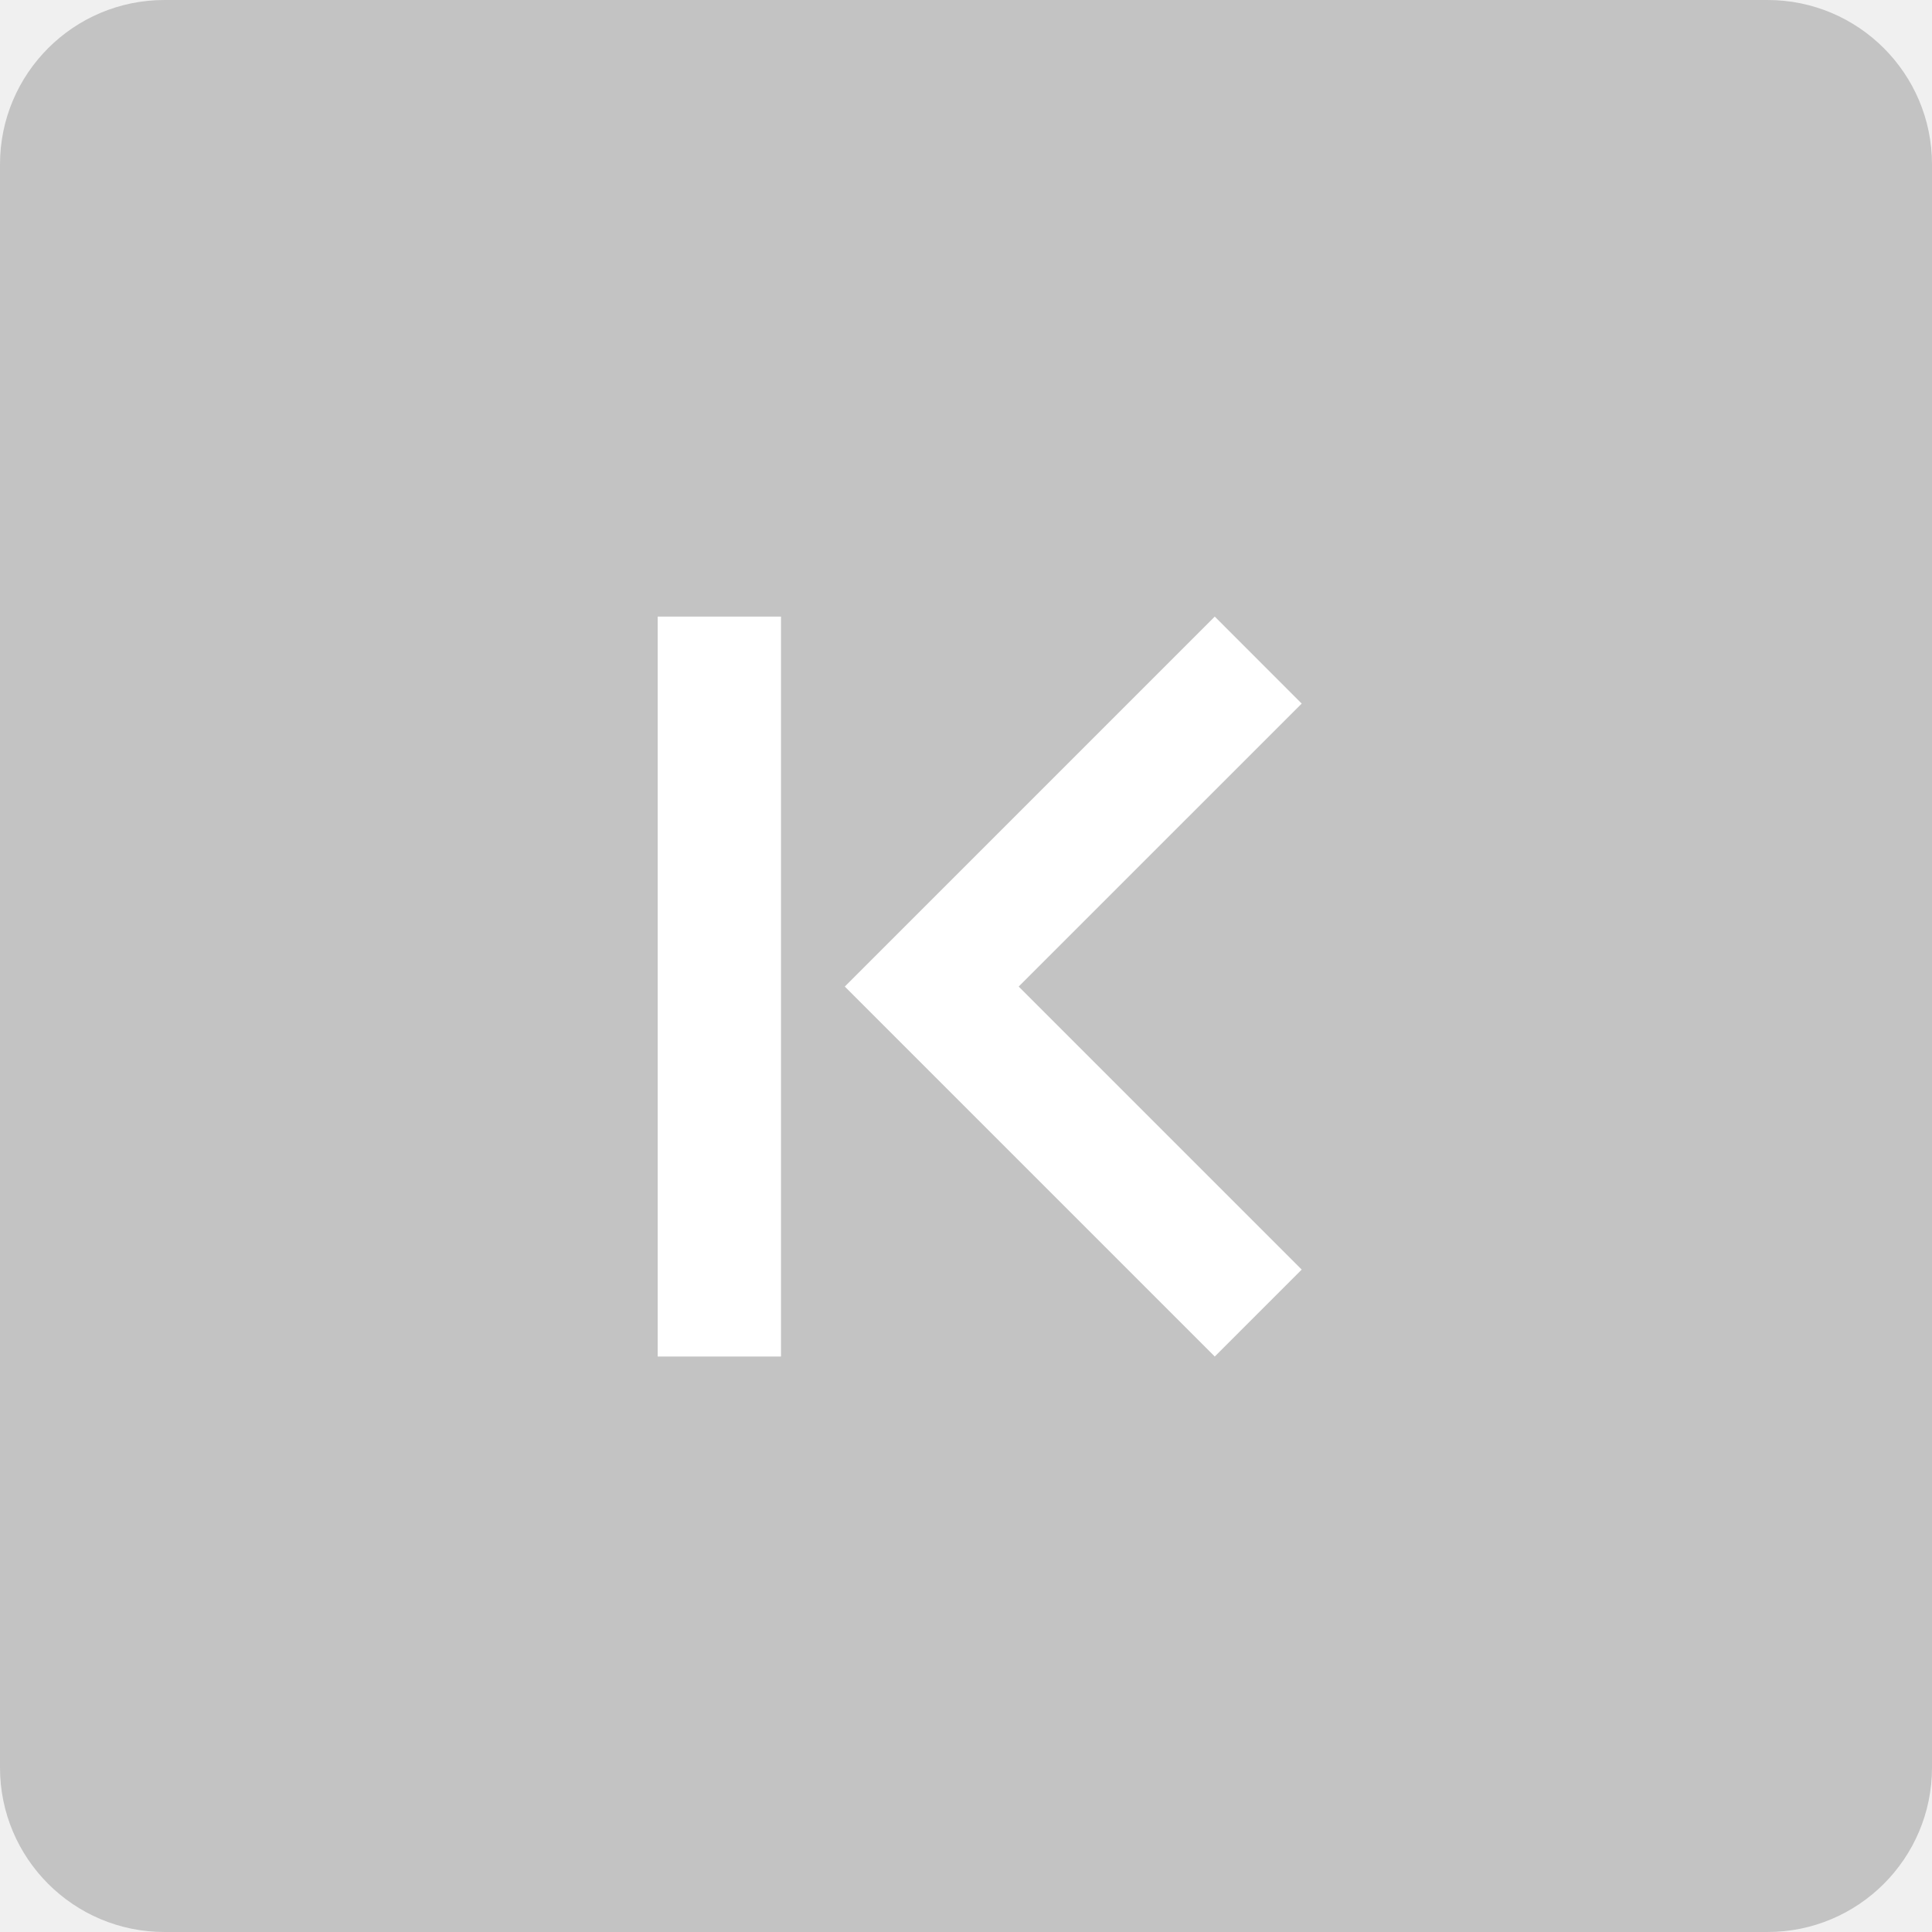
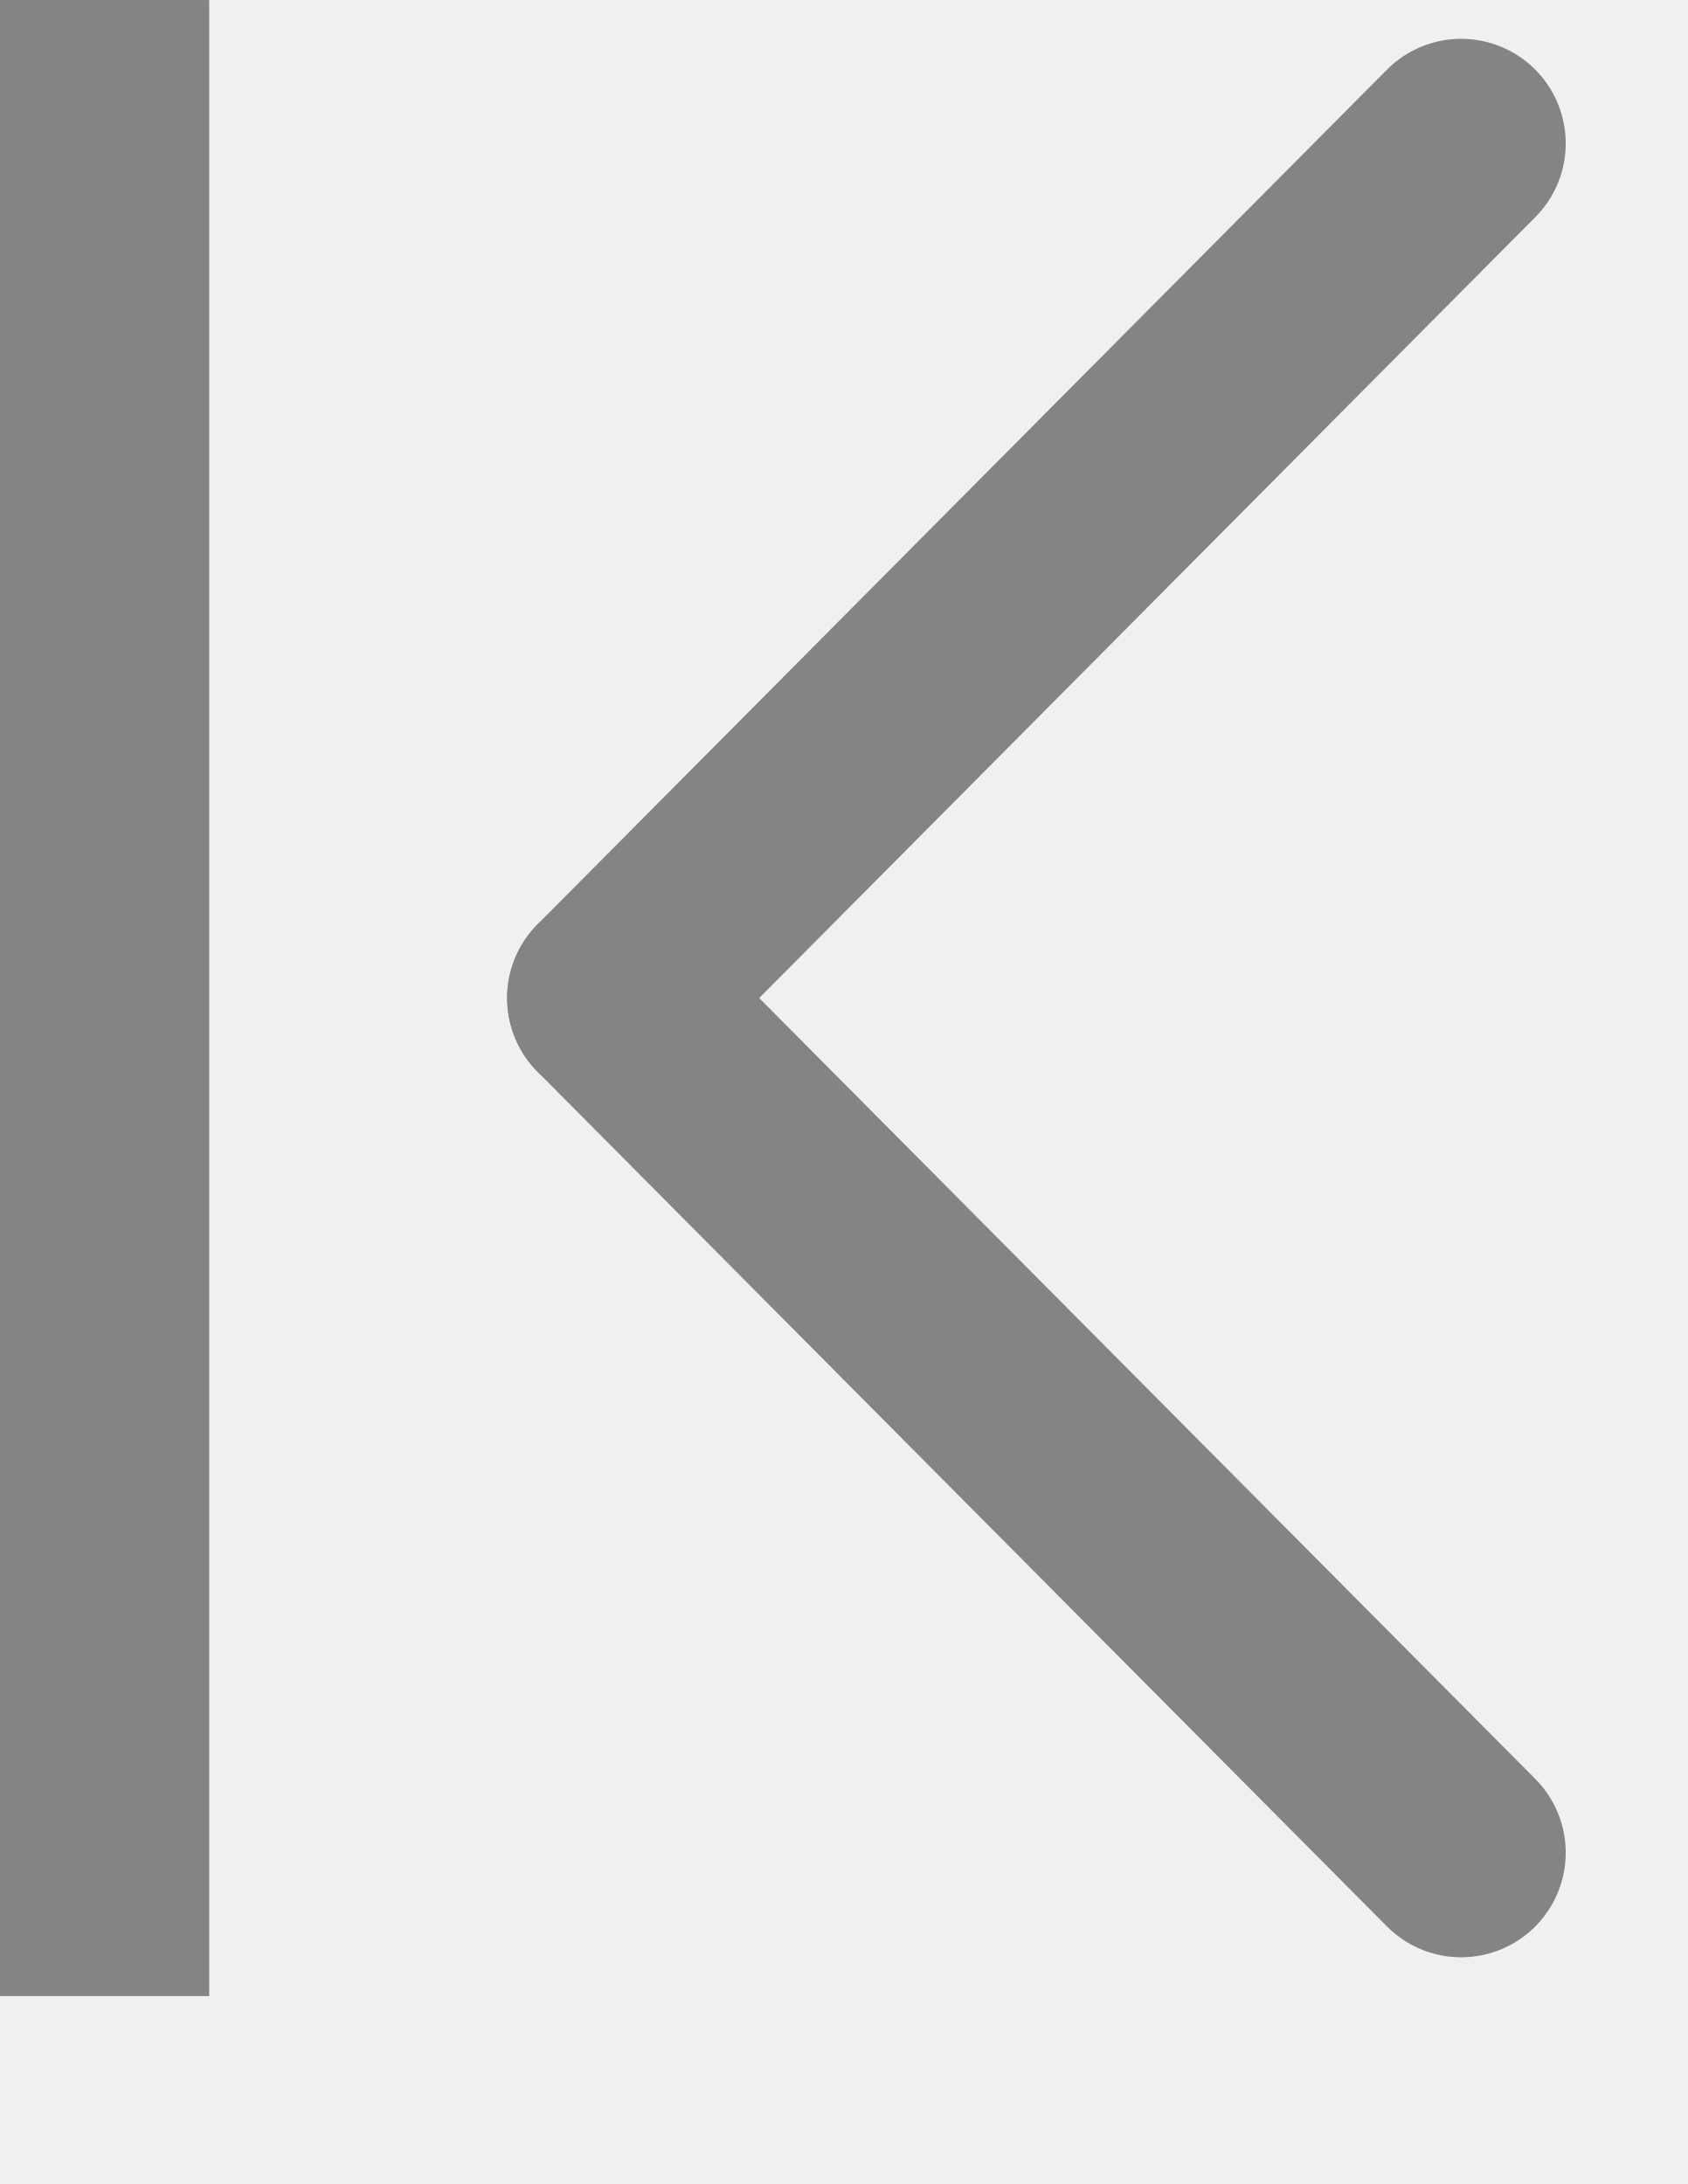
- <svg xmlns="http://www.w3.org/2000/svg" width="47px" height="47px" viewBox="0 0 47 47" version="1.1">
-   <g id="Page-1" stroke="none" stroke-width="1" fill="none" fill-rule="evenodd">
-     <g id="HOME---tableau-01" transform="translate(-784, -729)">
-       <g id="Group" transform="translate(784, 729)">
-         <g id="Group-7">
-           <rect id="Rectangle-Copy-5" fill="#C3C3C3" transform="translate(23.5, 23.5) scale(-1, 1) translate(-23.5, -23.5) " x="0" y="0" width="47" height="47" rx="4" />
-           <path d="M28.667,33 L31.667,33 L31.667,15 L28.667,15 L28.667,33 Z M18.115,15 L16,17.116 L22.885,24 L16,30.885 L18.115,33 L27.115,24 L18.115,15 Z" id="Fill-1" fill="#FFFFFF" transform="translate(23.83333, 24) scale(-1, 1) translate(-23.83333, -24) " />
-         </g>
-       </g>
-     </g>
-   </g>
+ <svg xmlns="http://www.w3.org/2000/svg" width="17" height="22" viewBox="0 0 17 22" version="1.1">
+   <path fill="none" stroke="#848484" stroke-width="2.107" stroke-linecap="round" stroke-miterlimit="10" transform="translate(5.77246 1.05359)" d="M0.389 9L8.944 0.391" fill-rule="evenodd" />
+   <path fill="none" stroke="#848484" stroke-width="2.107" stroke-linecap="round" stroke-miterlimit="10" transform="matrix(1 0 0 -1 5.77246 19.0536)" d="M0.389 9L8.944 0.391" fill-rule="evenodd" />
+   <path fill="none" stroke="#848484" stroke-width="2.107" stroke-linecap="square" stroke-miterlimit="10" transform="translate(0.772461 1.05359)" d="M0.281 0L0.281 18" fill-rule="evenodd" />
</svg>
